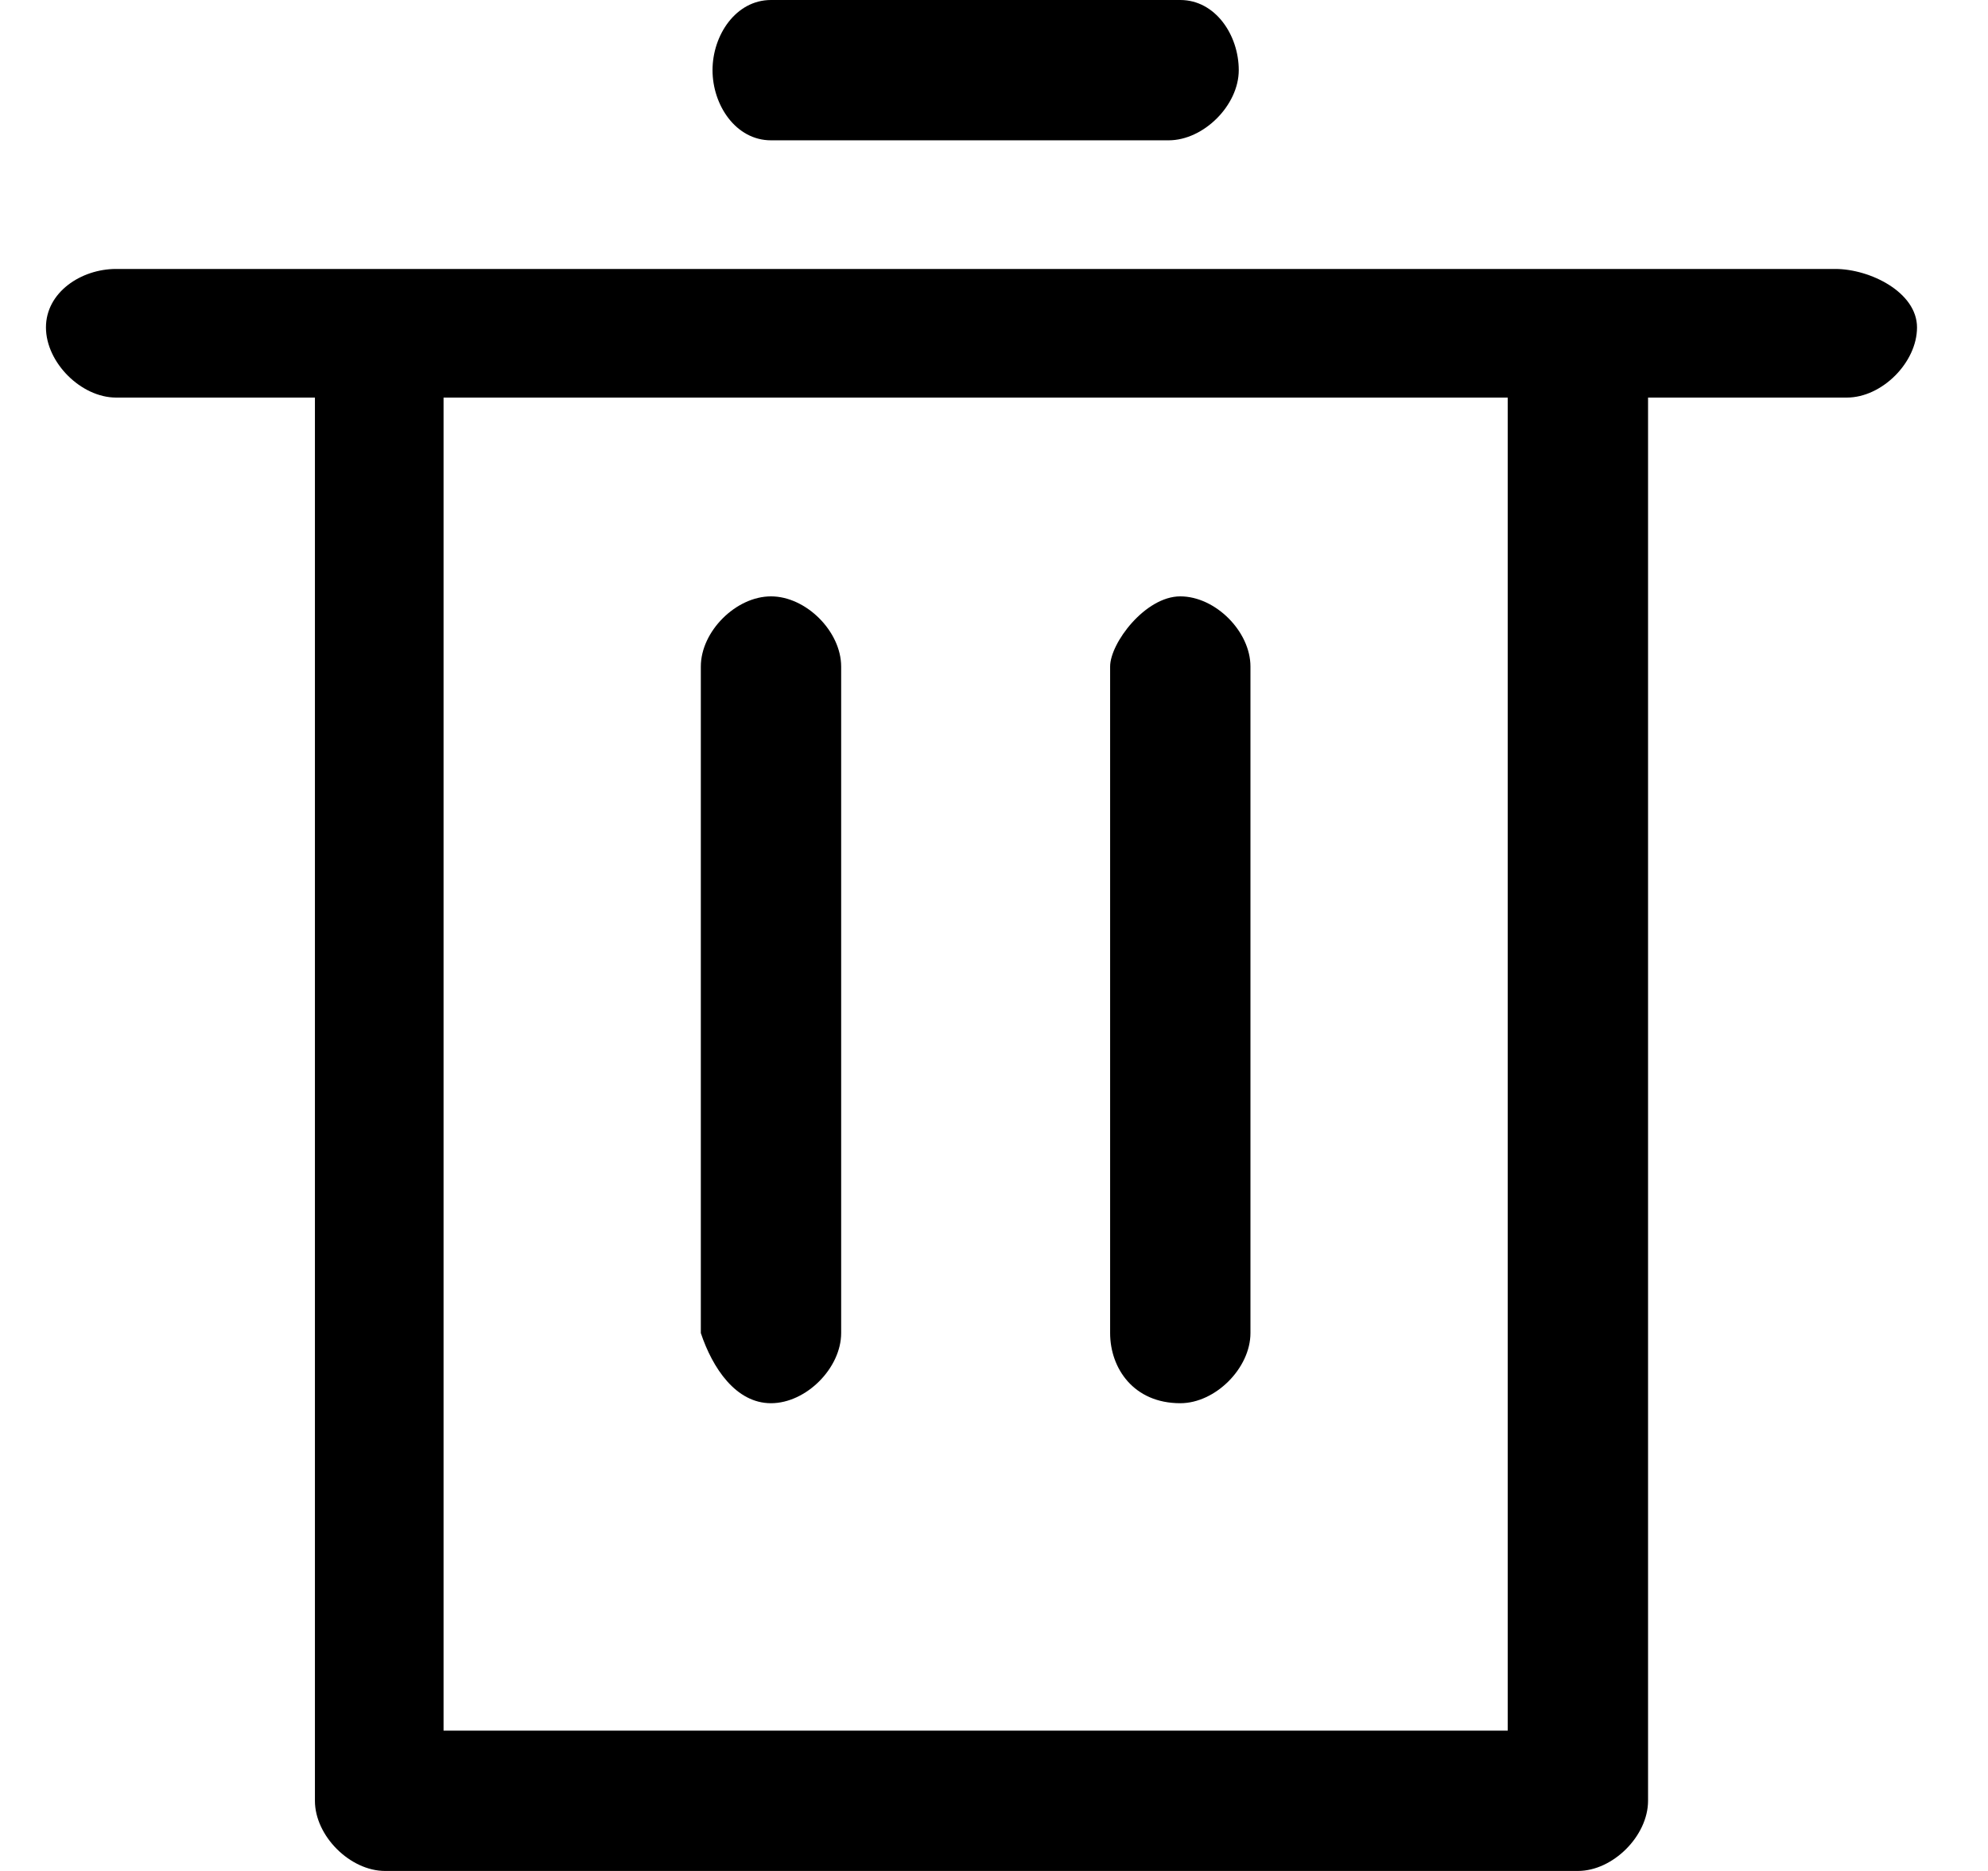
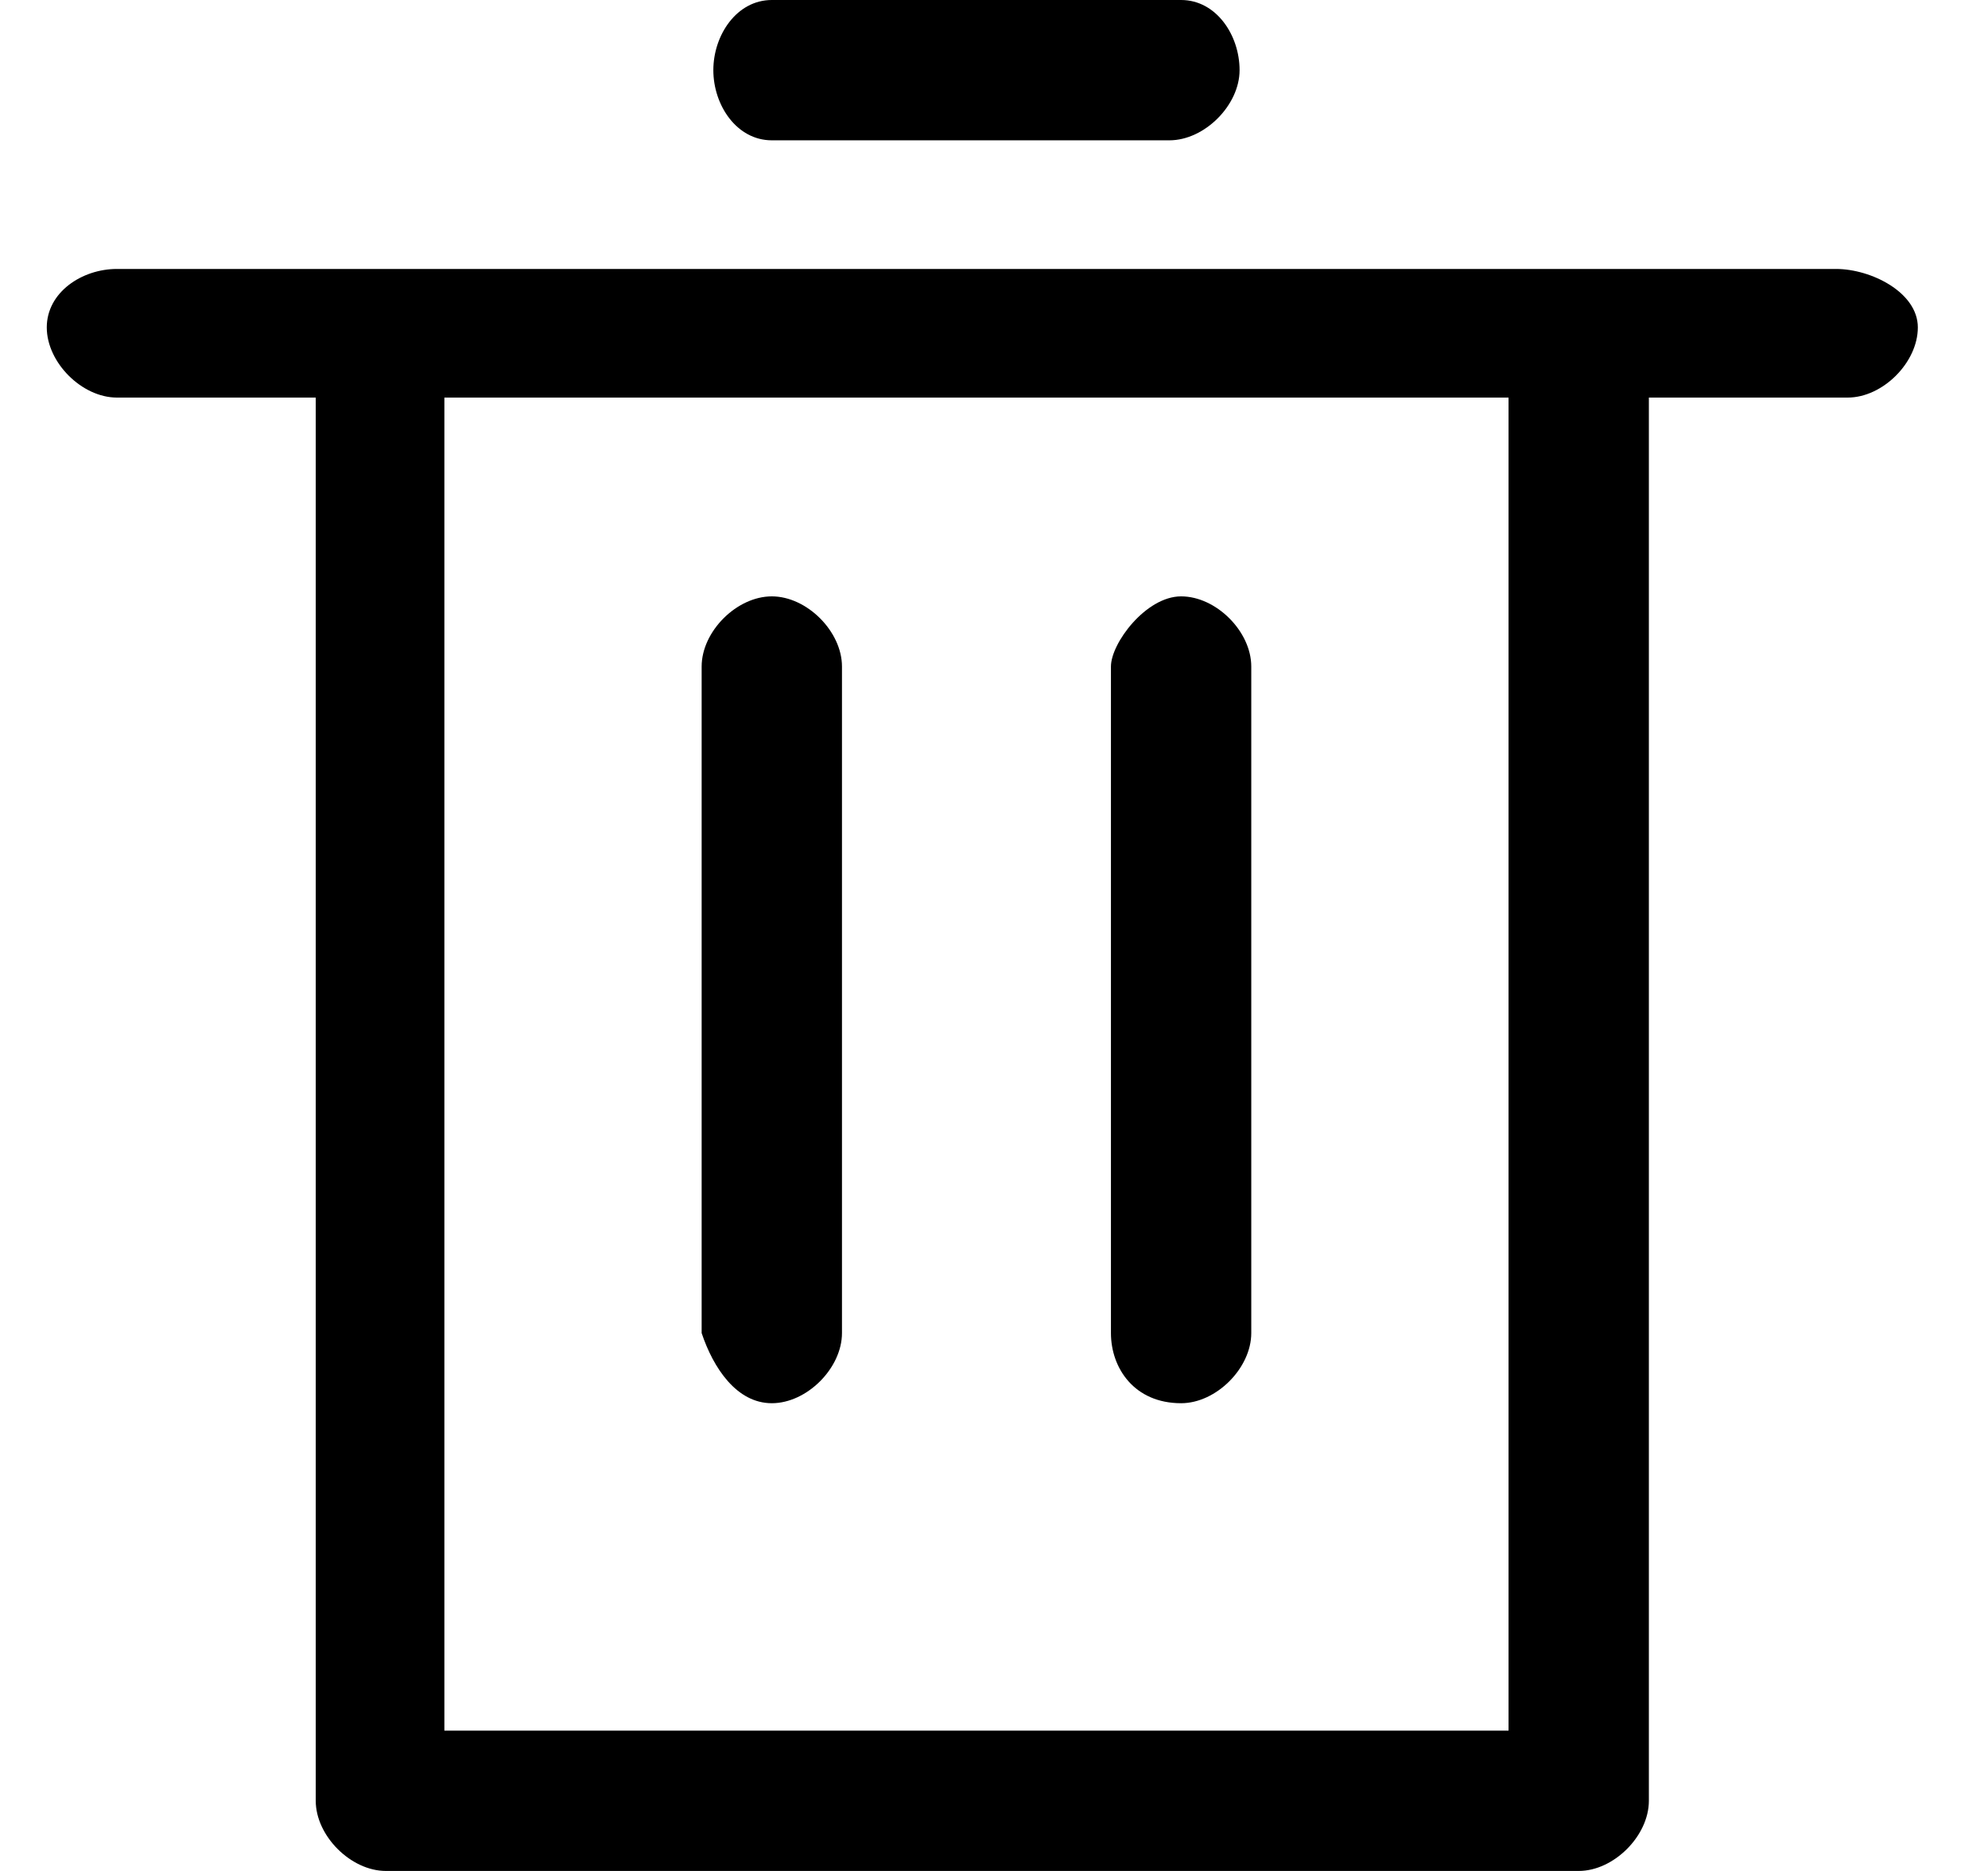
- <svg xmlns="http://www.w3.org/2000/svg" width="17" height="16" viewBox="0 0 17 16" fill="none">
-   <path d="M15.693 2.3H0.993C0.693 2.3 0.393 2.5 0.393 2.8C0.393 3.1 0.693 3.4 0.993 3.4H2.693V15.4C2.693 15.7 2.993 16 3.293 16H13.493C13.793 16 14.093 15.7 14.093 15.4V3.4H15.793C16.093 3.4 16.393 3.1 16.393 2.8C16.393 2.5 15.993 2.3 15.693 2.3ZM12.893 14.8H3.793V3.4H12.893V14.8Z" fill="black" />
-   <path d="M6.593 1.2H9.993C10.293 1.2 10.593 0.9 10.593 0.6C10.593 0.3 10.393 0 10.093 0H6.593C6.293 0 6.093 0.3 6.093 0.6C6.093 0.9 6.293 1.2 6.593 1.2Z" fill="black" />
-   <path d="M6.593 12C6.893 12 7.193 11.7 7.193 11.4V5.7C7.193 5.4 6.893 5.1 6.593 5.1C6.293 5.1 5.993 5.4 5.993 5.7V11.4C6.093 11.7 6.293 12 6.593 12Z" fill="black" />
-   <path d="M10.093 12C10.393 12 10.693 11.7 10.693 11.4V5.7C10.693 5.4 10.393 5.1 10.093 5.1C9.793 5.1 9.493 5.5 9.493 5.7V11.4C9.493 11.7 9.693 12 10.093 12Z" fill="black" />
+ <svg xmlns="http://www.w3.org/2000/svg" width="17" height="16" fill="none">
+   <path d="M15.7 2.3H1c-.3 0-.6.2-.6.5s.3.6.6.6h1.7v12c0 .3.3.6.6.6h10.2c.3 0 .6-.3.6-.6v-12h1.7c.3 0 .6-.3.6-.6s-.4-.5-.7-.5Zm-2.8 12.5H3.8V3.4h9.1v11.4ZM6.6 1.2H10c.3 0 .6-.3.6-.6s-.2-.6-.5-.6H6.6c-.3 0-.5.3-.5.6s.2.6.5.6Z" fill="#000" />
+   <path d="M6.6 12c.3 0 .6-.3.6-.6V5.7c0-.3-.3-.6-.6-.6s-.6.3-.6.6v5.7c.1.3.3.6.6.6ZM10.1 12c.3 0 .6-.3.6-.6V5.7c0-.3-.3-.6-.6-.6s-.6.4-.6.6v5.7c0 .3.2.6.6.6Z" fill="#000" />
</svg>
